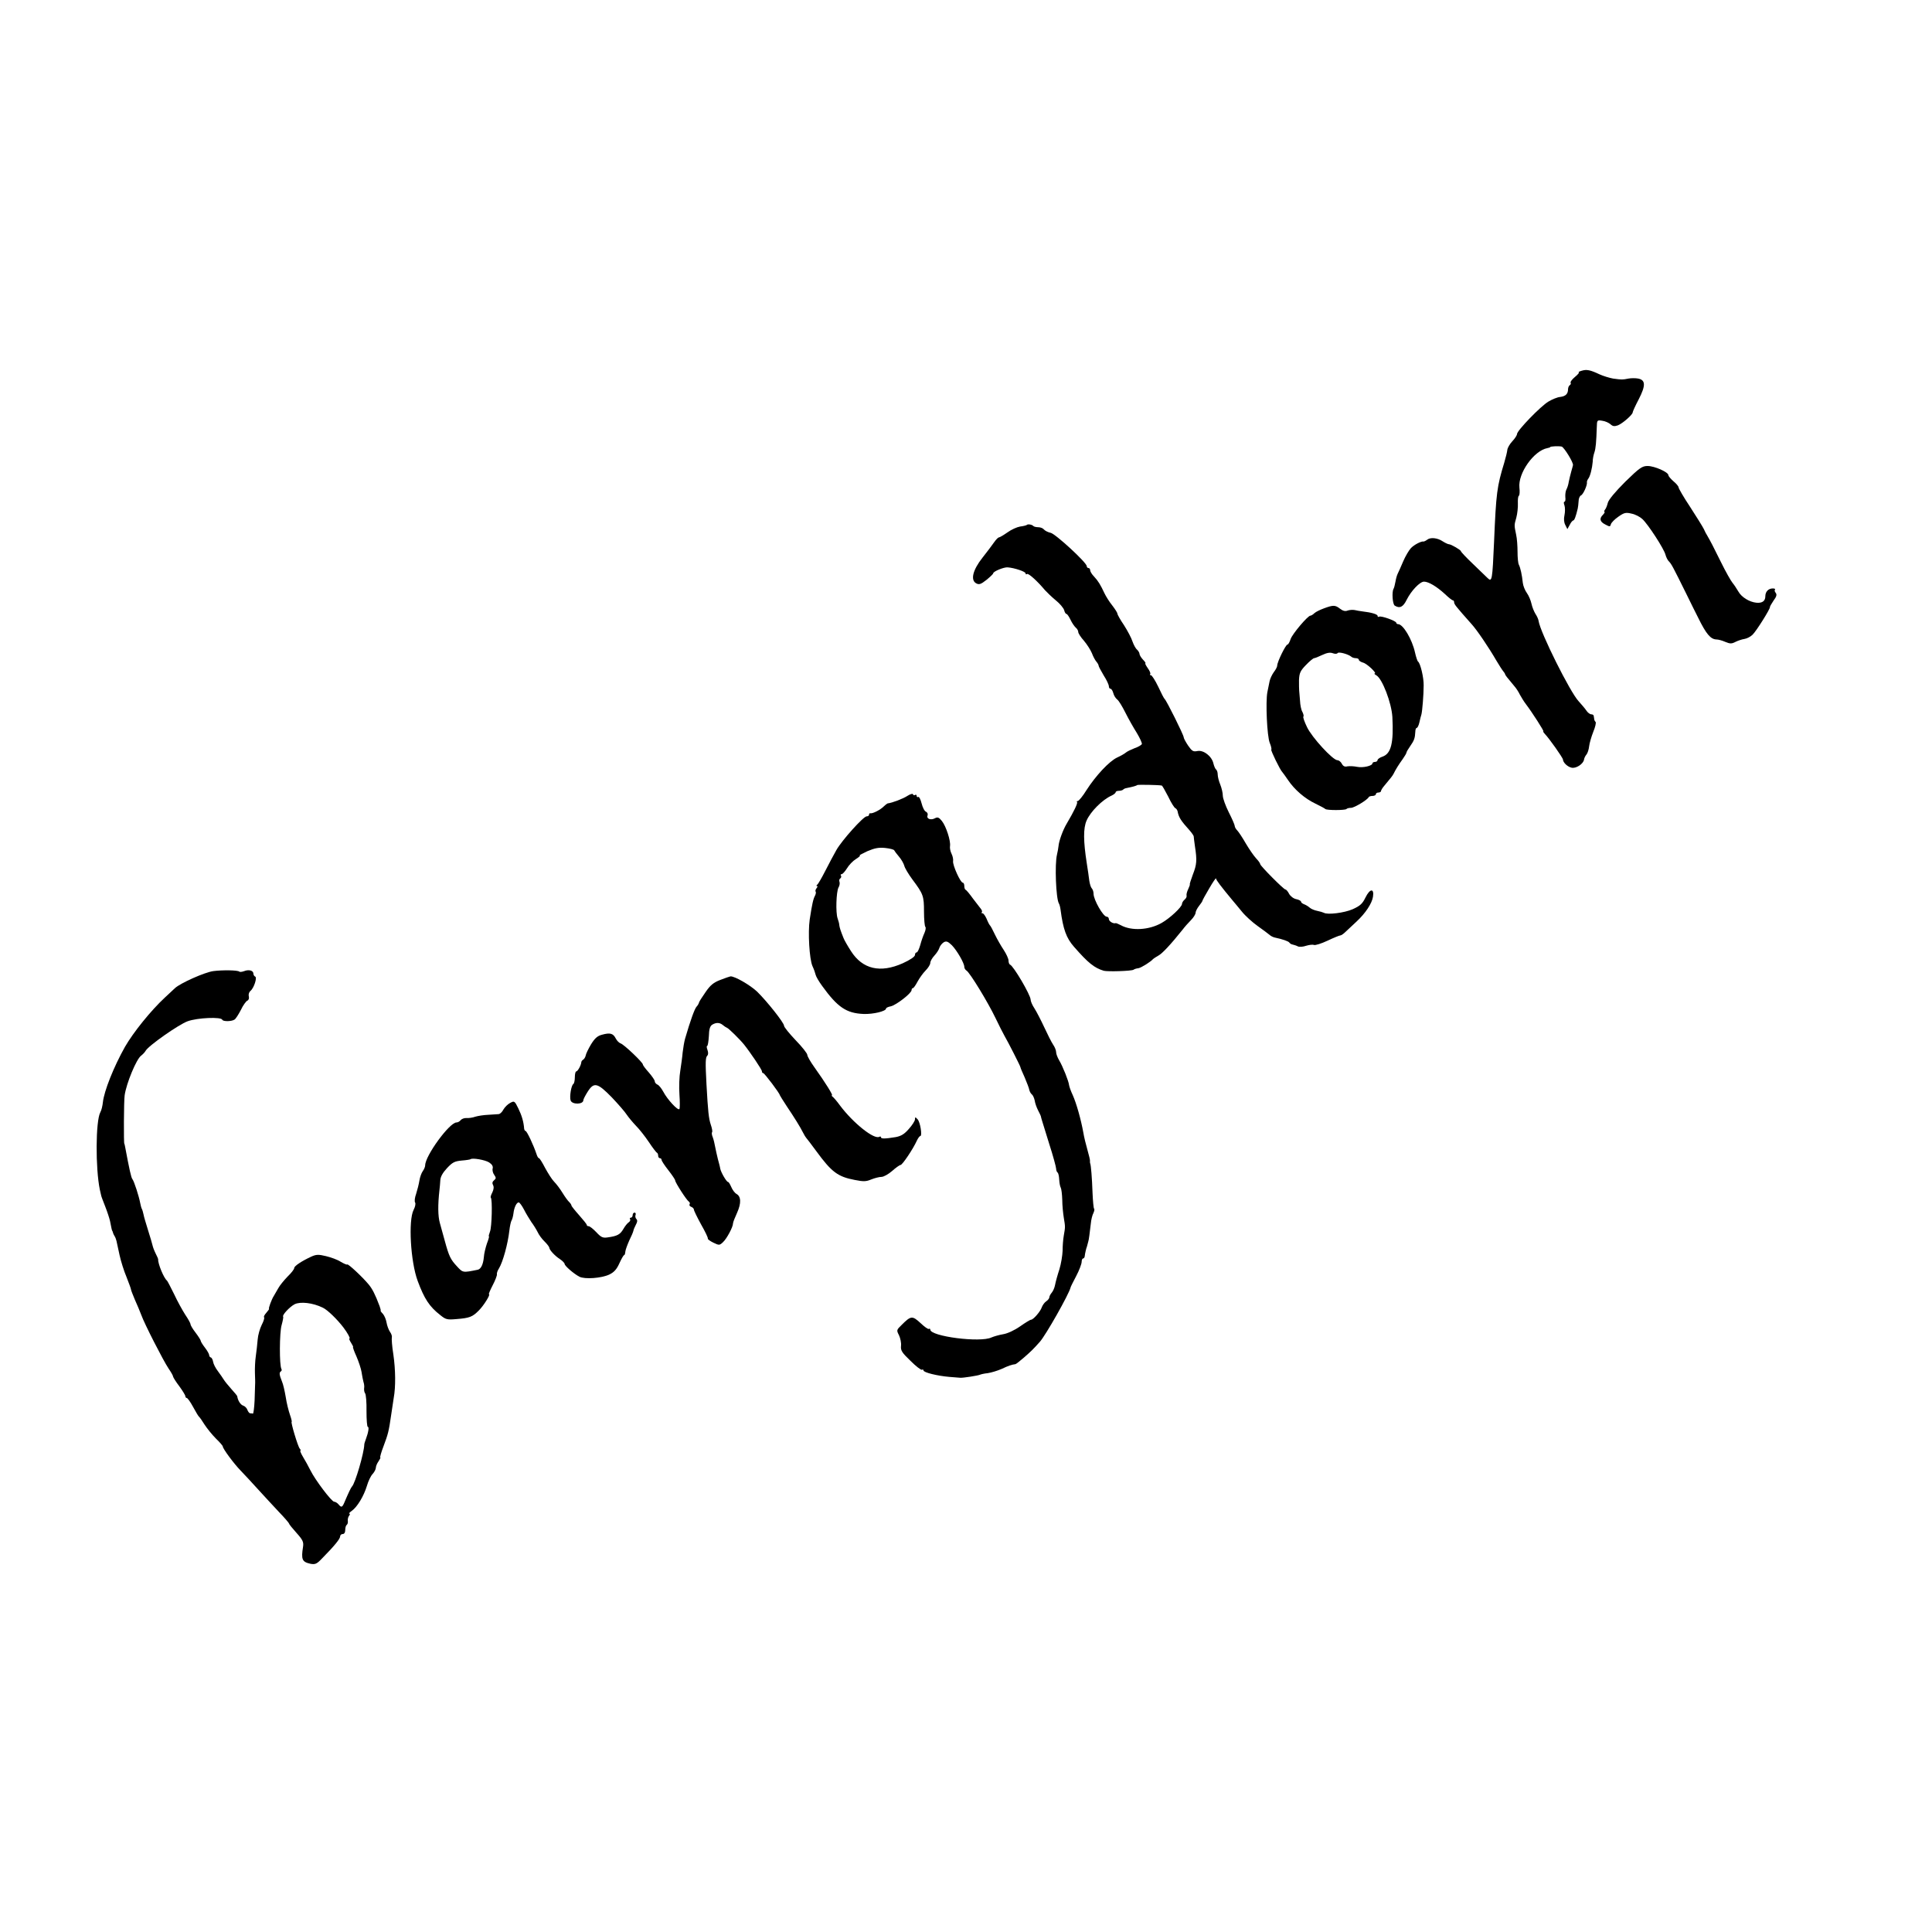
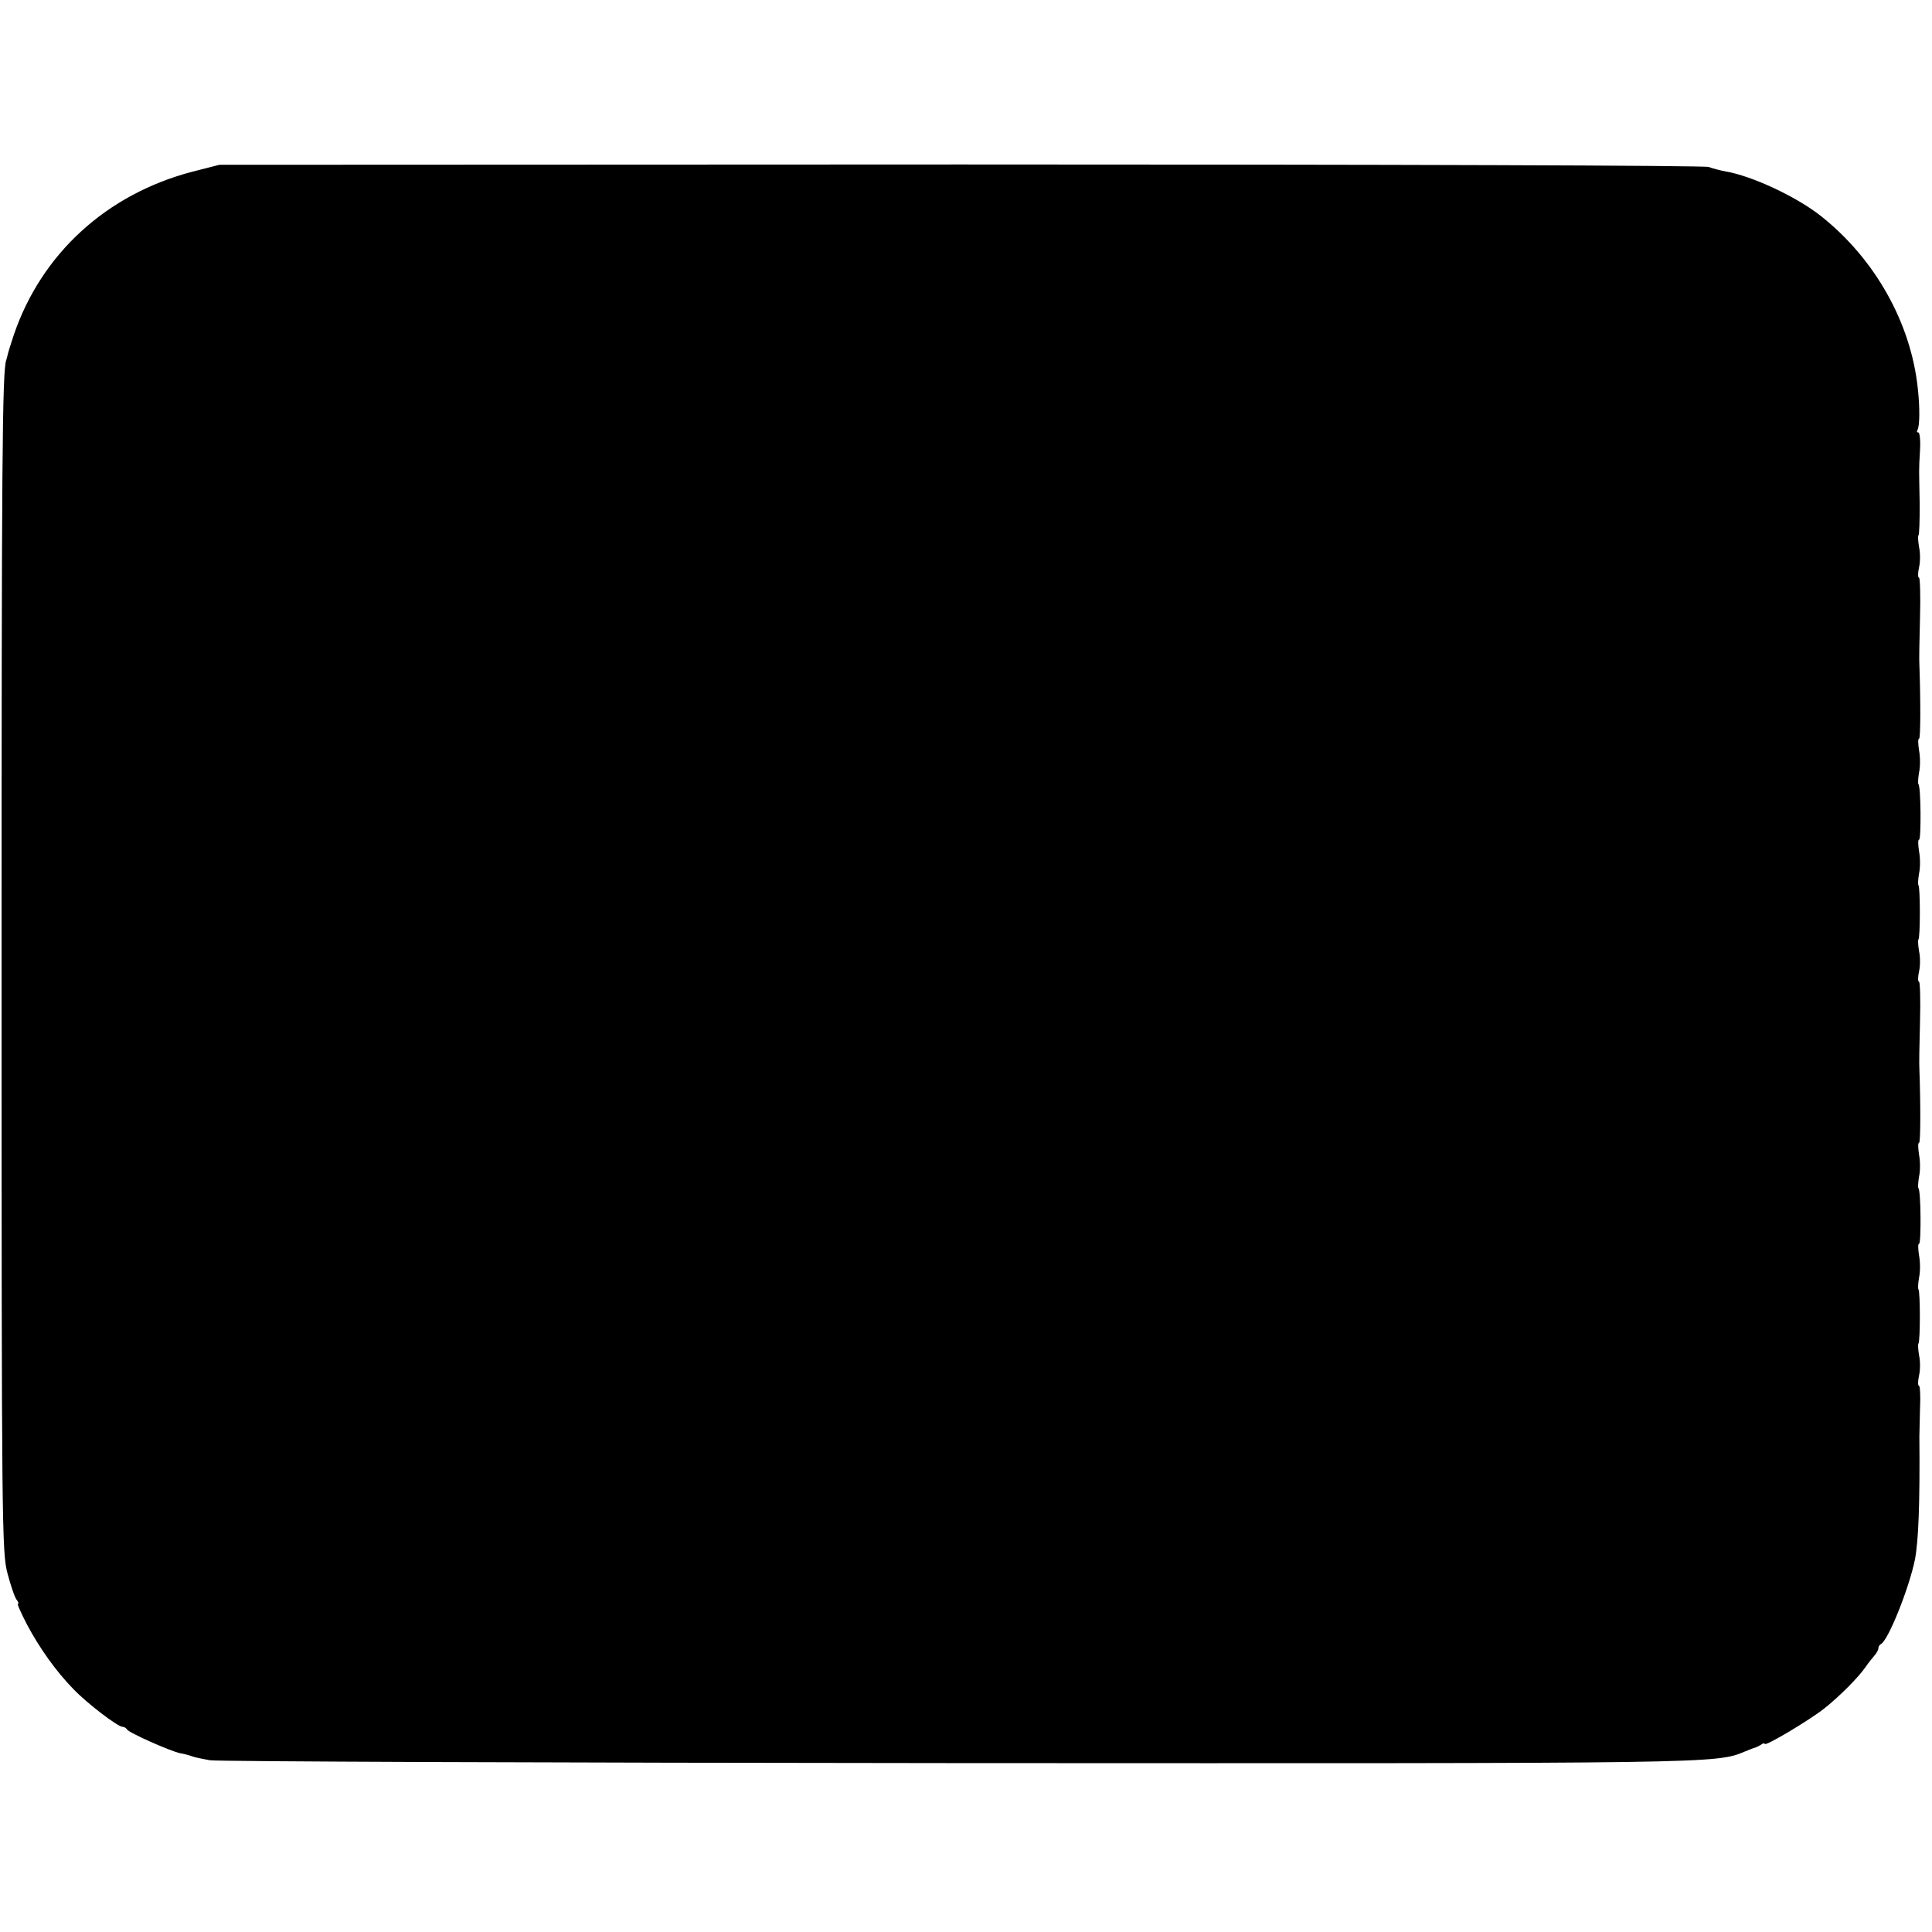
- <svg xmlns="http://www.w3.org/2000/svg" version="1.0" width="1136pt" height="1136pt" viewBox="0 0 1136 1136" preserveAspectRatio="xMidYMid meet">
-   <g transform="translate(0,1136) scale(0.1,-0.1)" fill="#000000" stroke="none">
-     <path d="M9300 9180 c-14 -4 -21 -8 -17 -9 5 -1 -5 -13 -22 -27 -17 -14 -29 -30 -26 -34 3 -5 1 -11 -5 -15 -5 -3 -10 -14 -10 -23 0 -28 -14 -42 -46 -46 -16 -1 -47 -14 -69 -27 -46 -27 -185 -171 -185 -191 0 -7 -12 -26 -28 -43 -15 -16 -28 -39 -29 -50 -1 -11 -9 -45 -18 -75 -43 -141 -48 -178 -60 -465 -10 -228 -12 -239 -38 -214 -8 8 -47 45 -86 83 -39 37 -71 71 -71 75 0 7 -58 41 -71 41 -5 0 -22 8 -36 17 -31 21 -73 25 -92 9 -8 -6 -17 -10 -20 -10 -14 3 -56 -19 -75 -39 -12 -13 -32 -47 -45 -77 -13 -30 -27 -63 -32 -72 -5 -9 -11 -31 -14 -49 -3 -18 -8 -36 -11 -41 -11 -18 -6 -91 7 -99 29 -18 49 -9 70 34 27 54 78 107 102 107 27 0 75 -29 122 -72 22 -21 43 -38 48 -38 4 0 7 -5 7 -10 0 -13 8 -23 103 -130 31 -34 99 -134 146 -215 16 -27 34 -55 40 -62 6 -7 11 -15 11 -17 0 -5 10 -18 53 -69 11 -12 26 -35 34 -52 9 -16 24 -41 35 -55 38 -50 108 -160 103 -160 -4 0 1 -7 9 -16 23 -23 106 -140 106 -150 1 -18 27 -43 51 -48 26 -6 69 22 73 48 1 8 7 21 14 29 7 8 14 30 16 49 2 18 13 56 24 84 12 29 18 55 14 59 -4 4 -8 11 -8 16 -1 5 -2 14 -3 19 0 6 -7 10 -15 10 -7 0 -21 10 -29 23 -8 12 -29 36 -45 54 -50 53 -225 404 -235 471 -1 10 -10 30 -19 43 -8 13 -19 40 -23 59 -4 19 -16 48 -27 63 -11 15 -22 42 -24 60 -5 48 -14 88 -23 106 -5 9 -8 43 -8 76 0 33 -3 78 -8 100 -12 58 -12 56 1 102 6 23 10 60 9 82 -1 23 1 44 6 46 4 3 6 24 3 48 -9 84 85 217 164 232 9 2 17 4 17 6 0 5 52 7 68 3 14 -5 69 -93 66 -109 0 -2 -5 -19 -10 -37 -5 -18 -12 -46 -15 -62 -2 -16 -9 -36 -14 -45 -5 -10 -7 -29 -6 -44 2 -15 0 -27 -5 -27 -5 0 -5 -10 0 -22 4 -12 4 -38 0 -57 -5 -23 -3 -43 5 -58 l12 -24 14 25 c7 15 17 26 21 26 6 0 15 23 26 70 2 8 4 28 5 43 0 16 7 31 14 34 13 5 38 61 35 77 -1 4 2 13 7 20 12 14 24 63 27 101 0 17 5 41 10 55 8 24 11 60 14 148 1 42 2 43 32 38 17 -2 39 -12 49 -21 13 -12 23 -13 43 -6 28 11 87 63 87 76 0 5 16 40 36 78 41 80 40 112 -3 121 -16 3 -41 3 -58 0 -35 -7 -38 -7 -90 0 -22 4 -58 15 -80 25 -55 26 -76 30 -105 21z" />
-     <path d="M9556 8527 c-59 -59 -97 -105 -102 -123 -4 -16 -11 -35 -17 -41 -5 -7 -6 -13 -3 -13 4 0 0 -7 -8 -16 -24 -23 -19 -42 13 -58 26 -14 29 -14 33 2 3 9 22 29 44 44 34 24 44 26 77 18 22 -4 50 -19 64 -32 33 -30 128 -176 136 -210 4 -15 13 -33 21 -40 14 -15 21 -27 103 -193 27 -55 57 -116 67 -135 48 -98 74 -129 109 -130 10 0 33 -6 51 -14 29 -12 38 -12 61 0 14 7 38 15 52 17 14 2 36 13 48 25 22 21 104 152 102 162 -1 3 9 20 21 38 18 24 21 36 13 46 -6 7 -8 16 -4 19 3 4 -3 7 -13 7 -26 0 -44 -19 -44 -46 0 -28 -18 -41 -52 -38 -42 4 -88 33 -106 65 -10 17 -25 40 -35 52 -10 12 -41 67 -68 122 -49 99 -59 118 -79 153 -6 9 -16 28 -22 42 -7 14 -43 72 -80 129 -38 57 -68 109 -68 115 0 6 -13 22 -30 36 -16 14 -30 30 -30 36 0 18 -82 54 -122 54 -32 0 -47 -10 -132 -93z" />
-     <path d="M6037 8273 c-3 -2 -20 -7 -39 -9 -18 -3 -52 -18 -75 -35 -23 -16 -45 -29 -50 -29 -4 0 -17 -13 -28 -29 -11 -16 -42 -57 -68 -90 -57 -72 -72 -132 -37 -151 17 -9 27 -6 60 20 22 18 40 35 40 39 0 11 63 37 85 35 40 -3 105 -25 105 -35 0 -6 4 -8 9 -4 9 5 61 -42 106 -96 12 -13 40 -40 63 -59 24 -19 45 -45 49 -57 3 -13 9 -23 14 -23 4 0 15 -16 24 -35 9 -19 23 -39 31 -46 8 -6 14 -18 14 -25 0 -8 15 -31 33 -51 18 -21 39 -54 47 -73 7 -19 19 -42 27 -51 7 -8 13 -19 13 -24 0 -4 14 -30 30 -57 17 -26 30 -55 30 -63 0 -8 4 -15 10 -15 5 0 12 -11 16 -25 3 -14 14 -31 23 -38 9 -6 30 -41 48 -77 18 -36 48 -89 67 -119 18 -30 32 -60 30 -66 -3 -6 -21 -17 -42 -24 -20 -8 -44 -19 -52 -26 -8 -7 -31 -20 -51 -29 -47 -22 -126 -107 -180 -191 -22 -36 -46 -65 -52 -65 -5 0 -8 -3 -4 -6 5 -6 -17 -53 -62 -129 -21 -35 -45 -101 -47 -130 -1 -11 -5 -33 -9 -50 -14 -57 -6 -258 11 -287 4 -6 8 -22 10 -37 15 -115 34 -167 79 -218 83 -95 119 -124 175 -141 22 -6 162 -2 175 6 5 4 18 8 29 9 17 3 74 39 86 54 3 3 17 12 31 20 23 12 74 67 142 152 12 16 34 41 50 57 15 15 27 35 27 43 0 8 9 26 20 40 11 14 20 27 20 30 0 3 18 36 40 73 22 38 40 64 40 59 0 -9 29 -47 98 -130 9 -11 34 -40 54 -65 20 -25 62 -63 93 -85 31 -22 63 -46 70 -52 7 -7 22 -14 32 -16 43 -9 78 -21 84 -29 3 -5 12 -11 20 -12 8 -2 22 -6 31 -11 10 -4 31 -2 48 4 17 5 37 8 45 5 8 -4 45 8 81 25 36 17 70 31 76 31 5 0 19 10 32 23 13 12 41 38 62 58 53 49 91 107 97 146 8 51 -18 49 -44 -4 -18 -37 -31 -49 -75 -69 -50 -22 -149 -34 -170 -21 -6 3 -23 8 -38 11 -16 3 -36 11 -45 19 -9 8 -24 17 -33 20 -10 4 -18 10 -18 15 0 5 -13 12 -28 15 -16 3 -34 17 -42 31 -7 14 -17 26 -22 26 -10 0 -148 139 -148 149 0 5 -11 20 -25 35 -13 14 -40 53 -60 87 -19 33 -42 68 -50 76 -8 8 -15 20 -15 27 0 6 -16 43 -35 80 -19 38 -35 82 -35 98 0 16 -7 45 -15 65 -8 19 -15 46 -15 59 0 12 -4 25 -9 29 -5 3 -12 19 -16 35 -9 43 -58 81 -94 74 -25 -5 -32 -1 -55 32 -14 21 -26 43 -26 49 0 13 -102 218 -112 225 -4 3 -21 36 -38 73 -18 37 -37 67 -43 67 -6 0 -7 3 -4 6 4 4 -3 20 -14 35 -11 16 -18 29 -14 29 3 0 -3 10 -15 22 -11 12 -20 27 -20 34 0 6 -7 17 -14 24 -8 6 -20 28 -27 48 -6 20 -29 63 -50 96 -22 32 -39 63 -39 68 0 6 -14 27 -30 48 -17 21 -37 53 -46 72 -23 49 -36 71 -61 98 -13 13 -23 30 -23 37 0 7 -4 13 -10 13 -5 0 -10 5 -10 11 0 21 -184 190 -212 196 -15 3 -33 12 -39 19 -6 8 -21 14 -34 14 -12 0 -25 3 -29 7 -8 9 -33 13 -39 6z m794 -1532 c3 0 20 -30 38 -65 17 -36 36 -66 42 -68 5 -2 11 -10 13 -18 7 -37 19 -55 72 -114 13 -15 23 -30 23 -34 0 -4 3 -29 7 -57 13 -84 11 -108 -12 -167 -12 -32 -20 -58 -18 -58 2 0 -2 -12 -9 -27 -8 -16 -12 -33 -10 -39 2 -6 -3 -17 -12 -24 -8 -7 -15 -18 -15 -25 0 -18 -72 -85 -120 -112 -74 -42 -177 -48 -240 -13 -14 7 -27 13 -30 12 -14 -5 -40 11 -40 24 0 8 -6 14 -13 14 -20 0 -77 99 -77 135 0 12 -5 26 -10 31 -6 6 -12 26 -15 45 -2 19 -9 66 -15 104 -20 129 -21 205 -1 250 23 53 93 123 147 147 13 6 24 15 24 20 0 4 8 8 18 8 10 0 22 3 26 7 3 4 12 8 19 9 40 8 60 14 64 18 3 3 126 1 144 -3z" />
-     <path d="M7785 7783 c-22 -8 -47 -20 -56 -28 -8 -8 -19 -15 -24 -15 -15 0 -105 -106 -116 -137 -6 -18 -14 -33 -19 -33 -10 0 -60 -102 -60 -123 0 -8 -9 -25 -20 -39 -10 -14 -22 -38 -25 -54 -3 -16 -9 -45 -13 -64 -11 -57 -2 -259 14 -298 8 -19 12 -37 9 -40 -4 -4 52 -120 65 -132 3 -3 18 -24 33 -46 39 -58 100 -110 161 -139 29 -14 55 -28 59 -32 9 -8 115 -8 124 0 3 4 15 7 27 7 19 0 97 47 104 63 2 4 12 7 23 7 10 0 19 5 19 10 0 6 7 10 15 10 8 0 15 4 15 8 0 5 8 18 18 30 41 49 49 59 56 72 12 25 30 54 54 87 12 17 22 34 22 38 0 4 10 21 22 38 23 33 28 46 30 85 0 12 4 22 8 22 5 0 12 15 16 33 4 17 9 39 12 47 5 20 13 115 13 170 1 45 -19 130 -33 140 -4 3 -12 27 -18 54 -17 77 -70 166 -99 166 -6 0 -11 4 -11 8 0 11 -90 43 -101 36 -5 -3 -9 -1 -9 5 0 9 -36 20 -89 26 -14 2 -35 5 -46 8 -11 2 -29 1 -41 -3 -14 -6 -28 -2 -45 11 -28 22 -40 22 -94 2z m80 -263 c6 9 62 -6 80 -21 5 -5 17 -9 27 -9 10 0 18 -4 18 -10 0 -5 11 -12 24 -16 23 -5 85 -64 69 -64 -5 0 0 -5 10 -11 35 -20 89 -162 94 -244 8 -154 -7 -216 -58 -234 -16 -5 -29 -15 -29 -20 0 -6 -7 -11 -15 -11 -8 0 -15 -4 -15 -8 0 -15 -55 -28 -90 -21 -19 4 -45 5 -57 3 -15 -4 -25 0 -33 15 -6 12 -18 21 -26 21 -27 0 -151 135 -179 195 -15 31 -25 59 -21 62 3 3 0 15 -6 27 -7 11 -13 41 -14 66 -2 25 -4 52 -5 60 -1 8 -1 36 -1 62 2 41 8 54 41 88 21 22 43 40 48 40 5 0 27 9 48 19 28 13 46 16 62 10 13 -5 25 -4 28 1z" />
-     <path d="M5335 6680 c-24 -16 -89 -41 -116 -44 -3 -1 -14 -9 -24 -19 -19 -19 -64 -42 -77 -39 -5 1 -8 -2 -8 -8 0 -6 -6 -10 -14 -10 -19 0 -145 -140 -178 -198 -15 -26 -44 -81 -65 -122 -21 -41 -42 -78 -48 -82 -5 -4 -6 -8 -1 -8 5 0 3 -6 -3 -13 -6 -8 -8 -16 -5 -20 3 -3 1 -14 -4 -24 -10 -18 -17 -48 -31 -140 -11 -76 -2 -231 16 -273 9 -19 17 -43 19 -52 2 -10 19 -39 38 -65 91 -126 143 -161 244 -165 57 -2 132 16 132 32 0 4 12 10 28 13 31 7 121 76 122 95 0 6 3 12 8 12 4 0 16 17 27 38 11 20 32 50 47 65 16 16 28 36 28 45 0 10 11 29 24 43 13 14 27 35 30 47 4 12 16 26 26 32 15 8 24 4 47 -18 30 -31 73 -105 73 -127 0 -8 6 -18 13 -22 20 -12 127 -188 170 -278 21 -44 45 -91 53 -105 21 -36 94 -179 94 -185 0 -3 11 -30 25 -60 13 -31 26 -64 27 -73 2 -9 8 -21 15 -27 7 -5 14 -22 17 -36 2 -15 11 -41 20 -58 9 -17 17 -34 17 -38 2 -10 1 -6 48 -158 23 -71 41 -138 41 -147 0 -9 4 -19 8 -22 5 -3 9 -21 10 -41 1 -20 5 -41 9 -48 4 -7 8 -39 9 -72 0 -33 5 -80 9 -105 9 -54 9 -54 0 -105 -4 -22 -7 -62 -7 -90 -1 -27 -9 -77 -19 -109 -11 -33 -22 -74 -25 -90 -3 -17 -12 -38 -20 -47 -7 -8 -14 -21 -14 -27 0 -6 -8 -17 -19 -24 -10 -7 -21 -23 -25 -34 -8 -25 -50 -74 -64 -74 -5 0 -34 -18 -64 -39 -33 -23 -74 -42 -99 -46 -24 -4 -55 -13 -69 -19 -65 -32 -360 6 -360 46 0 5 -4 7 -8 4 -5 -3 -27 13 -50 35 -48 44 -56 43 -111 -12 -30 -29 -30 -31 -15 -60 8 -17 14 -45 12 -62 -3 -28 5 -40 56 -89 32 -32 62 -55 67 -52 5 3 9 1 9 -4 0 -12 81 -32 152 -38 29 -2 58 -5 63 -5 16 -2 109 13 118 18 4 2 24 7 45 9 20 3 57 14 82 25 40 19 59 25 81 28 4 1 26 18 50 39 39 34 54 48 93 92 35 39 172 281 181 320 0 3 15 33 33 67 18 34 32 72 32 83 0 11 4 20 8 20 5 0 9 6 10 13 1 13 9 49 13 57 1 3 3 10 4 15 2 6 3 12 4 15 3 6 9 54 15 106 2 23 9 50 15 61 5 11 8 23 4 26 -3 3 -7 46 -9 94 -3 86 -9 163 -14 173 -1 3 -2 9 -1 14 1 4 -6 34 -15 65 -9 31 -20 76 -24 101 -14 78 -41 173 -62 220 -12 25 -21 52 -22 60 -2 22 -37 110 -58 145 -10 17 -18 38 -18 48 0 11 -8 31 -18 45 -10 15 -33 61 -52 102 -19 41 -45 91 -57 110 -13 19 -23 43 -23 52 0 27 -101 199 -121 206 -5 2 -9 13 -9 24 0 11 -13 39 -28 62 -15 22 -39 64 -52 91 -13 28 -26 52 -30 55 -3 3 -12 20 -19 38 -8 17 -18 32 -24 32 -6 0 -8 3 -4 6 3 3 1 11 -4 18 -5 6 -26 34 -47 61 -20 28 -40 52 -44 53 -5 2 -8 12 -8 23 0 10 -4 19 -9 19 -14 0 -60 103 -57 126 2 10 -2 30 -9 44 -7 14 -11 34 -9 45 5 30 -23 117 -48 148 -17 21 -25 24 -40 16 -25 -14 -52 -3 -44 16 3 9 -1 18 -9 22 -9 3 -20 25 -26 49 -6 24 -15 41 -20 38 -5 -3 -9 0 -9 6 0 6 -4 9 -9 6 -5 -4 -11 -2 -13 4 -1 5 -16 1 -33 -10z m-77 -320 c2 -4 14 -21 28 -37 13 -15 27 -39 31 -53 3 -14 25 -50 47 -80 65 -87 69 -98 69 -190 0 -47 4 -87 8 -90 4 -3 2 -19 -5 -35 -8 -17 -19 -49 -25 -72 -7 -24 -16 -43 -21 -43 -6 0 -10 -7 -10 -15 0 -10 -28 -29 -72 -49 -132 -59 -236 -35 -304 71 -20 31 -40 66 -44 77 -19 47 -23 62 -25 76 0 8 -5 26 -10 40 -12 34 -8 155 5 181 7 11 9 27 6 34 -3 8 -1 17 5 20 5 4 7 11 4 16 -4 5 -2 9 4 9 5 0 19 15 31 34 11 19 35 44 53 55 18 11 28 21 22 21 -5 0 15 11 45 25 43 18 66 23 105 19 28 -3 51 -9 53 -14z" />
-     <path d="M1254 5650 c-51 -7 -194 -71 -225 -100 -8 -8 -35 -33 -60 -56 -82 -76 -185 -204 -234 -289 -67 -119 -123 -261 -130 -326 -2 -20 -8 -47 -15 -59 -28 -51 -29 -330 -3 -455 4 -16 7 -32 8 -35 0 -3 11 -32 24 -65 13 -33 25 -71 28 -85 8 -41 11 -55 13 -57 2 -2 3 -6 4 -10 1 -5 5 -14 9 -20 5 -7 10 -21 12 -30 2 -10 10 -47 18 -83 8 -36 26 -94 41 -129 14 -36 26 -68 26 -72 0 -5 11 -32 23 -61 13 -29 30 -69 37 -88 19 -54 130 -270 160 -315 15 -22 28 -44 28 -50 1 -5 17 -31 37 -57 19 -26 35 -52 35 -58 0 -5 4 -10 8 -10 5 0 22 -24 37 -52 16 -29 31 -55 35 -58 4 -3 19 -24 33 -47 15 -23 45 -60 67 -82 22 -21 40 -42 40 -46 0 -13 65 -101 105 -142 22 -23 68 -72 102 -110 34 -37 89 -97 122 -132 34 -35 61 -67 61 -70 0 -4 20 -28 44 -55 36 -40 42 -53 38 -80 -12 -76 -6 -90 44 -101 28 -5 37 -1 70 34 71 72 104 113 104 127 0 8 7 14 15 14 9 0 15 9 15 24 0 14 4 27 9 30 5 4 8 14 6 24 -1 9 2 23 8 30 5 6 6 12 1 12 -5 0 2 7 14 16 32 22 71 87 89 146 8 28 23 60 34 71 10 11 19 28 19 37 0 8 7 26 16 38 8 12 13 22 10 22 -3 0 5 30 19 66 27 72 31 87 45 184 5 36 12 81 15 100 12 65 11 165 -2 255 -8 49 -11 95 -9 101 2 6 -2 21 -11 33 -8 12 -17 36 -20 54 -3 18 -12 40 -21 51 -10 10 -16 19 -14 20 2 0 -1 12 -6 26 -26 69 -42 100 -63 126 -37 45 -122 124 -127 119 -3 -3 -20 5 -39 16 -18 12 -57 26 -86 33 -45 11 -58 10 -87 -3 -56 -26 -100 -55 -100 -67 0 -7 -17 -29 -39 -50 -21 -22 -46 -52 -55 -69 -9 -16 -21 -37 -26 -45 -12 -18 -33 -74 -28 -76 2 -1 -6 -11 -16 -23 -11 -12 -17 -24 -13 -27 3 -3 -3 -23 -14 -44 -11 -22 -22 -60 -24 -87 -2 -26 -7 -70 -11 -98 -4 -27 -6 -72 -5 -100 1 -27 2 -57 1 -65 0 -8 -2 -51 -3 -95 -2 -44 -7 -79 -10 -77 -4 1 -11 2 -16 2 -5 0 -12 9 -16 19 -3 11 -15 23 -25 26 -16 5 -32 31 -35 55 0 3 -16 22 -35 43 -19 21 -39 46 -45 56 -5 9 -21 31 -34 49 -14 18 -26 42 -28 55 -2 12 -8 24 -13 25 -6 2 -10 8 -10 14 0 6 -11 26 -25 44 -14 18 -25 36 -25 41 0 4 -14 26 -30 47 -17 22 -30 44 -30 50 0 6 -14 31 -31 56 -16 25 -46 79 -65 120 -20 41 -39 77 -42 80 -18 13 -54 100 -52 125 0 3 -6 18 -15 35 -8 16 -16 37 -18 47 -2 10 -14 50 -26 88 -12 39 -25 81 -27 94 -3 14 -7 28 -10 33 -3 5 -7 21 -10 36 -7 38 -35 125 -45 138 -8 9 -19 61 -43 189 -2 11 -4 20 -5 20 -4 0 -3 253 2 285 10 70 69 213 97 233 9 7 21 19 26 28 16 30 195 155 247 174 58 21 198 27 204 9 4 -11 54 -11 72 1 6 3 23 29 37 56 13 28 31 52 38 55 8 3 12 14 9 25 -3 11 1 25 9 32 21 16 42 81 28 85 -5 2 -10 10 -10 17 0 18 -26 26 -54 15 -13 -5 -26 -6 -29 -3 -9 9 -99 10 -153 3z m644 -1979 c28 -13 85 -69 121 -116 25 -33 42 -65 36 -65 -4 0 0 -11 9 -25 9 -14 14 -25 12 -25 -3 0 6 -25 20 -56 13 -30 27 -72 30 -92 3 -20 8 -46 11 -57 4 -11 6 -28 4 -38 -1 -10 1 -24 6 -30 5 -7 9 -54 8 -104 0 -51 3 -93 8 -93 8 0 3 -33 -11 -70 -5 -14 -10 -28 -10 -33 -1 -50 -54 -230 -72 -247 -6 -6 -22 -40 -42 -87 -15 -37 -20 -40 -38 -18 -7 8 -18 15 -25 15 -15 0 -112 128 -140 185 -11 22 -30 57 -43 78 -12 20 -19 37 -16 37 4 0 2 6 -4 13 -11 13 -54 157 -47 157 2 0 -2 19 -10 41 -8 23 -20 70 -25 105 -6 35 -15 76 -22 91 -16 40 -17 52 -7 59 5 3 7 9 4 14 -13 21 -12 216 1 259 7 25 11 47 9 49 -8 8 37 57 67 73 34 17 107 9 166 -20z" />
-     <path d="M4235 5598 c-39 -15 -58 -30 -86 -71 -20 -29 -38 -56 -39 -62 -1 -5 -7 -17 -15 -25 -11 -13 -35 -78 -67 -188 -5 -18 -11 -54 -14 -80 -2 -26 -9 -75 -14 -108 -6 -34 -8 -96 -5 -139 3 -42 3 -81 0 -86 -8 -12 -71 56 -95 102 -11 20 -26 39 -35 42 -8 4 -15 12 -15 19 0 7 -16 30 -35 52 -19 21 -35 42 -35 47 0 12 -111 118 -131 124 -9 3 -22 16 -29 30 -15 29 -33 34 -80 21 -27 -7 -42 -20 -65 -57 -16 -27 -30 -56 -31 -65 -2 -9 -8 -20 -14 -24 -7 -4 -12 -11 -12 -16 -1 -17 -21 -54 -30 -54 -4 0 -8 -15 -8 -34 0 -19 -4 -37 -9 -40 -12 -8 -23 -73 -16 -96 8 -26 75 -25 75 1 0 5 11 27 25 49 37 59 58 54 142 -32 38 -40 78 -86 88 -102 10 -15 35 -45 54 -65 20 -20 54 -63 76 -96 22 -33 43 -61 48 -63 4 -2 7 -10 7 -18 0 -8 5 -14 10 -14 6 0 10 -5 10 -10 0 -6 18 -33 40 -61 22 -28 40 -55 40 -60 0 -12 67 -116 80 -124 6 -4 8 -11 5 -16 -4 -5 1 -12 9 -15 9 -3 16 -11 16 -16 0 -6 19 -45 42 -87 24 -42 42 -79 40 -84 -1 -4 14 -15 33 -24 33 -16 36 -16 56 3 22 20 59 89 59 110 0 7 11 35 24 63 25 56 24 96 -4 111 -9 5 -23 23 -30 40 -7 16 -15 30 -19 30 -9 0 -41 55 -46 78 -1 9 -8 35 -14 57 -5 22 -13 54 -16 72 -3 18 -9 43 -14 56 -6 14 -7 27 -4 30 3 3 0 22 -7 42 -13 38 -17 79 -26 240 -7 132 -6 157 5 168 6 6 6 19 1 33 -5 13 -6 24 -2 24 4 0 8 26 10 57 1 42 7 60 20 68 23 14 44 13 62 -2 8 -7 19 -14 24 -16 9 -2 77 -69 101 -99 36 -45 105 -147 105 -157 0 -6 3 -11 8 -11 7 0 97 -119 97 -129 1 -3 19 -32 40 -64 47 -70 80 -123 97 -157 7 -14 15 -27 18 -30 3 -3 30 -38 60 -79 90 -123 126 -150 226 -169 51 -10 66 -10 97 3 20 8 47 15 60 15 13 0 41 16 63 35 21 19 44 35 49 35 11 0 75 96 96 143 7 15 16 27 20 27 13 0 0 83 -16 99 -13 14 -15 14 -15 -1 0 -8 -16 -34 -36 -56 -26 -30 -45 -42 -77 -48 -61 -10 -87 -11 -87 -1 0 4 -4 6 -9 3 -30 -19 -154 80 -232 184 -18 25 -38 48 -44 52 -5 4 -7 8 -3 8 7 0 -38 73 -103 164 -23 32 -42 65 -42 73 0 9 -31 48 -69 87 -37 39 -68 77 -68 85 0 17 -98 141 -158 200 -41 39 -133 92 -157 90 -5 -1 -32 -10 -60 -21z" />
-     <path d="M3000 4875 c-14 -7 -32 -25 -40 -39 -7 -14 -20 -27 -29 -27 -9 -1 -36 -2 -61 -4 -25 -1 -58 -6 -75 -11 -16 -6 -40 -9 -52 -8 -13 1 -28 -5 -34 -12 -6 -8 -17 -14 -25 -14 -41 0 -184 -196 -184 -252 0 -8 -6 -23 -14 -34 -8 -11 -17 -36 -20 -56 -3 -20 -12 -55 -19 -77 -8 -22 -11 -45 -6 -52 4 -7 0 -26 -9 -43 -32 -62 -18 -305 24 -418 39 -105 69 -151 132 -200 33 -27 41 -29 97 -24 76 6 93 13 129 49 29 28 72 97 61 97 -3 0 7 24 22 53 15 28 26 58 25 64 -2 7 4 23 12 35 23 38 52 143 61 222 3 27 9 54 13 60 4 6 9 25 11 41 4 35 18 65 31 65 5 0 19 -19 31 -42 12 -24 32 -56 43 -73 12 -16 29 -43 37 -59 7 -16 26 -42 42 -57 15 -15 27 -31 27 -36 1 -13 33 -48 63 -67 15 -10 27 -23 27 -28 0 -11 54 -58 87 -75 31 -16 130 -9 176 13 27 13 43 30 59 66 12 26 24 48 28 48 3 0 6 9 7 21 1 11 12 40 23 65 12 24 23 50 24 56 1 7 8 24 15 37 9 16 10 26 3 33 -6 6 -8 17 -5 24 3 8 0 14 -6 14 -6 0 -11 -7 -11 -15 0 -8 -5 -15 -11 -15 -5 0 -8 -4 -4 -9 3 -6 -1 -13 -8 -18 -7 -4 -22 -22 -32 -40 -19 -32 -35 -41 -93 -49 -28 -4 -38 1 -66 31 -18 19 -38 35 -45 35 -6 0 -11 3 -11 8 0 4 -21 30 -45 57 -25 28 -45 53 -45 57 0 4 -6 13 -13 20 -8 7 -26 32 -40 55 -14 23 -36 52 -49 65 -13 13 -36 50 -53 81 -16 31 -32 57 -36 57 -4 0 -10 10 -14 23 -18 54 -57 137 -65 137 -3 0 -7 6 -8 13 -3 41 -14 78 -34 119 -22 45 -24 46 -48 33z m-124 -350 c17 -11 24 -23 21 -35 -3 -10 1 -28 9 -38 12 -17 11 -22 -1 -32 -10 -8 -12 -17 -6 -28 6 -11 4 -26 -4 -43 -8 -15 -12 -29 -9 -31 10 -10 6 -174 -5 -200 -6 -16 -9 -28 -6 -28 2 0 -3 -19 -12 -42 -8 -24 -17 -60 -18 -80 -4 -43 -17 -70 -36 -74 -89 -18 -87 -18 -123 21 -37 40 -46 58 -71 150 -9 33 -22 80 -29 105 -11 40 -12 104 -2 193 2 15 4 41 5 57 1 21 14 44 39 71 32 34 44 41 86 45 27 2 51 6 53 8 10 9 86 -4 109 -19z" />
+ <svg xmlns="http://www.w3.org/2000/svg" version="1.0" width="612pt" height="612pt" viewBox="0 0 612 612" preserveAspectRatio="xMidYMid meet">
+   <g transform="translate(0,612) scale(0.1,-0.1)" fill="#000000" stroke="none">
+     <path d="M609 5576 c-271 -71 -477 -259 -565 -516 -10 -30 -19 -59 -20 -65 -1 -5 -3 -12 -4 -15 -13 -33 -15 -323 -15 -1920 0 -1788 1 -1858 19 -1925 10 -38 23 -76 29 -83 5 -6 7 -12 4 -12 -4 0 10 -30 29 -67 39 -73 91 -147 147 -204 42 -44 140 -119 155 -119 5 0 12 -4 14 -8 4 -10 139 -70 170 -76 13 -2 30 -7 38 -10 8 -3 33 -8 55 -12 22 -4 1086 -8 2365 -9 2412 -1 2405 -2 2498 37 15 6 29 12 32 12 3 1 11 5 18 9 6 5 12 6 12 3 0 -10 145 77 190 113 51 41 108 99 130 131 8 12 21 28 28 36 6 7 12 17 12 22 0 6 4 12 8 14 22 9 89 175 108 268 11 58 16 175 14 390 0 8 1 48 2 88 2 39 0 72 -3 72 -4 0 -4 15 0 33 4 17 4 46 0 64 -3 18 -4 34 -2 37 6 6 6 166 0 172 -2 3 -1 19 2 37 4 18 4 49 0 70 -3 20 -4 37 0 37 7 0 6 169 -2 176 -2 2 -1 19 2 37 4 18 4 49 0 69 -3 21 -4 38 0 38 5 0 5 124 1 235 -1 11 0 77 2 148 2 70 0 127 -3 127 -4 0 -4 15 0 33 4 17 4 46 0 64 -3 18 -4 34 -2 37 6 6 6 166 0 172 -2 3 -1 19 2 37 4 18 4 49 0 70 -3 20 -4 37 0 37 7 0 6 169 -2 176 -2 2 -1 19 2 37 4 18 4 49 0 70 -3 20 -4 37 0 37 5 0 5 124 1 235 -1 11 0 77 2 148 2 70 0 127 -3 127 -4 0 -4 15 0 33 4 17 4 46 0 64 -3 18 -4 34 -2 37 3 3 4 47 4 98 -2 118 -3 104 1 171 2 31 -1 57 -5 57 -5 0 -6 4 -3 8 7 12 8 69 1 132 -22 208 -136 410 -306 545 -78 62 -220 128 -303 142 -16 3 -40 9 -53 14 -14 5 -997 8 -2371 8 l-2347 -1 -86 -22z" />
  </g>
</svg>
